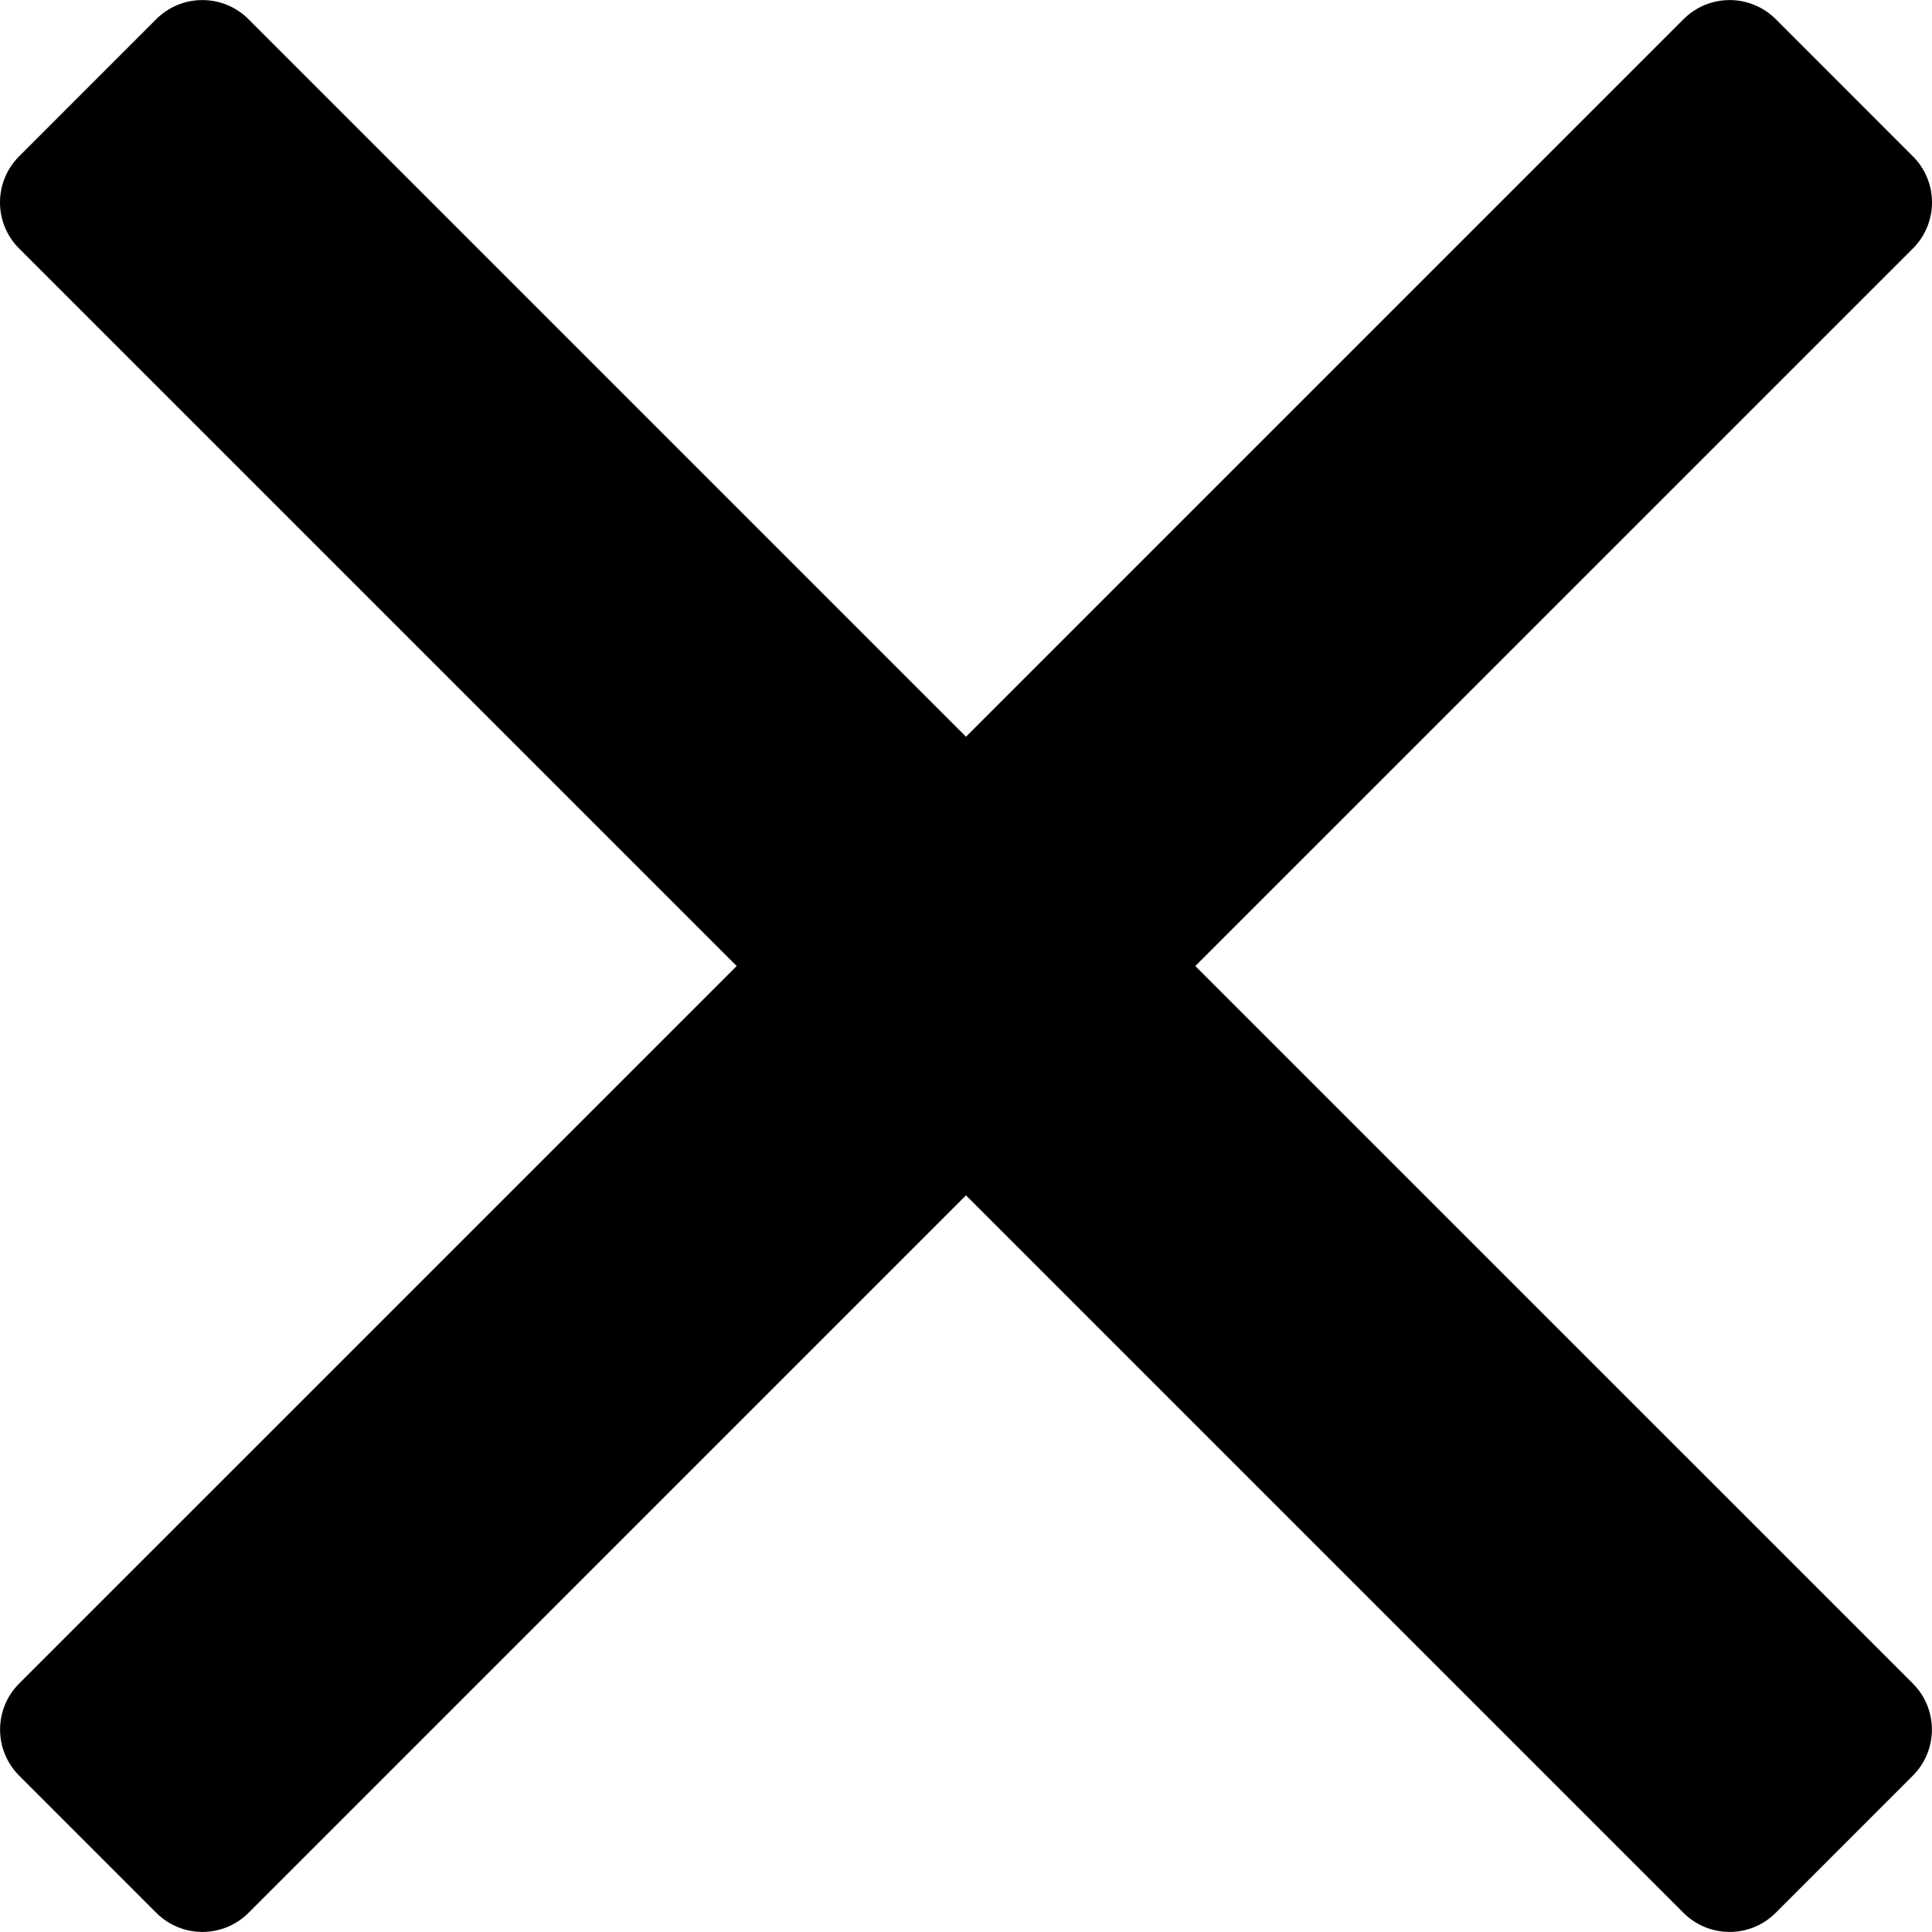
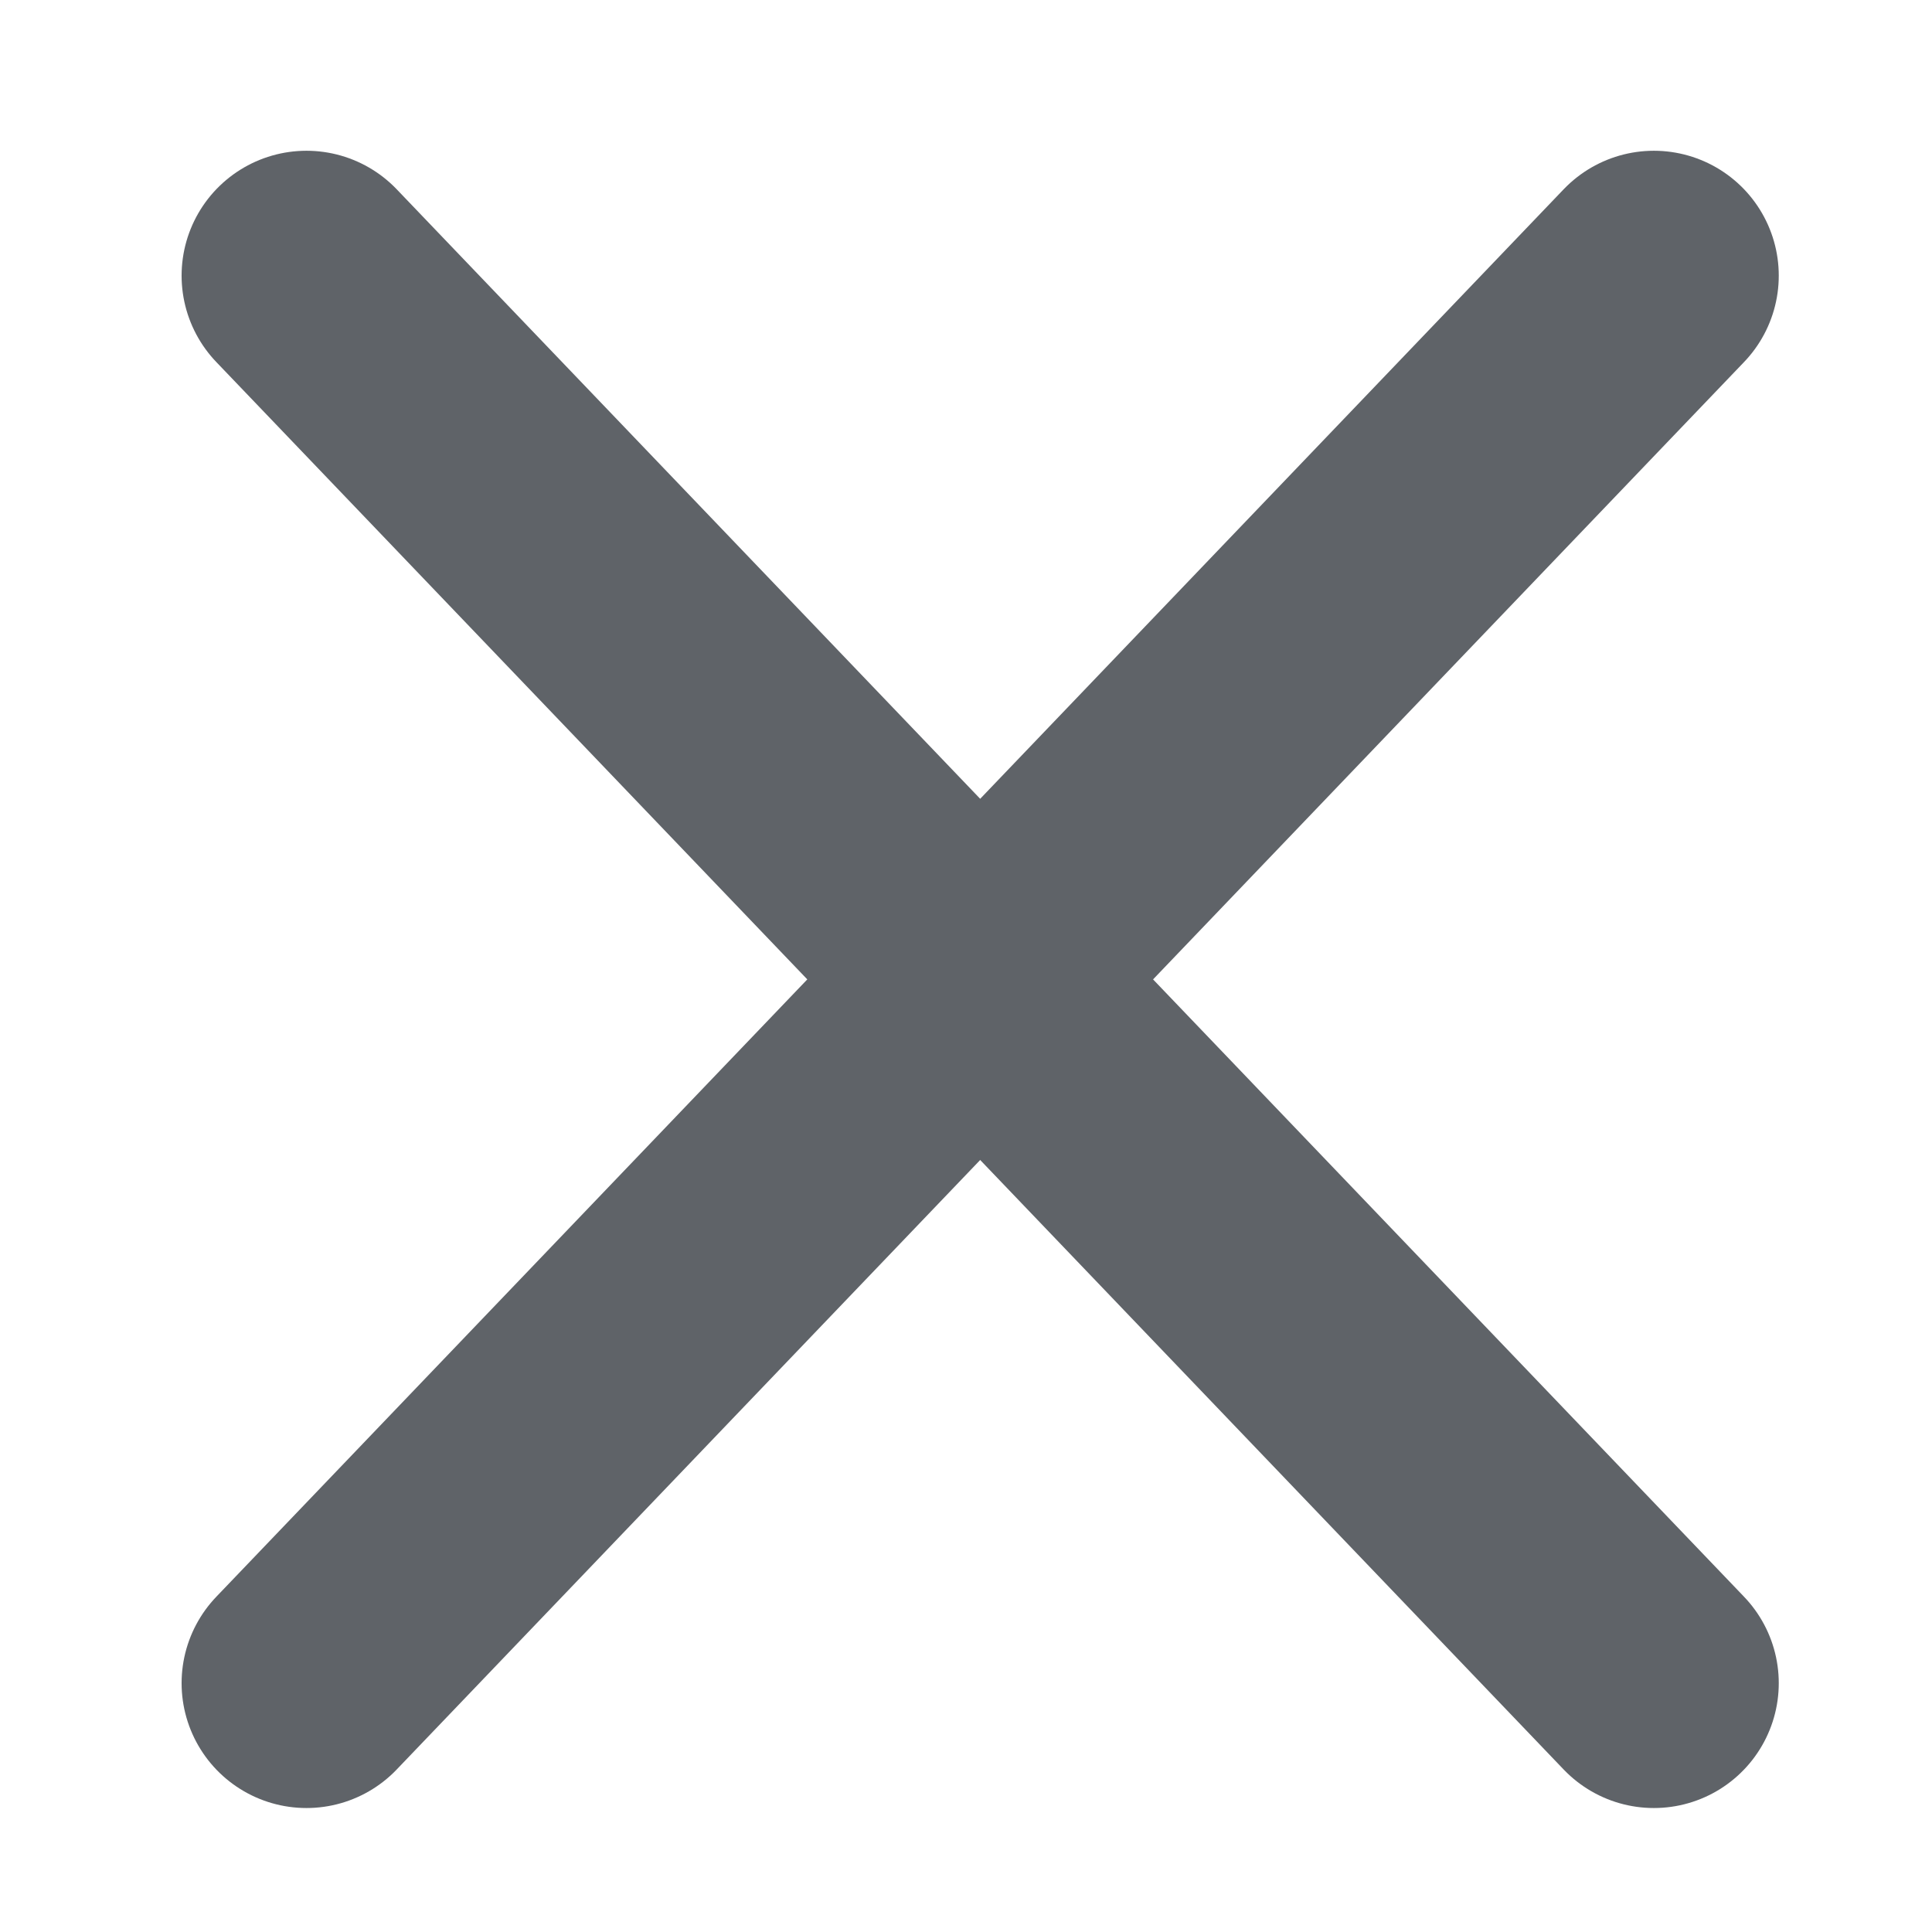
- <svg xmlns="http://www.w3.org/2000/svg" version="1.1" id="Capa_1" x="0px" y="0px" viewBox="0 0 460.775 460.775" style="enable-background:new 0 0 460.775 460.775;" xml:space="preserve">
-   <path d="M285.08,230.397L456.218,59.27c6.076-6.077,6.076-15.911,0-21.986L423.511,4.565c-2.913-2.911-6.866-4.55-10.992-4.55  c-4.127,0-8.08,1.639-10.993,4.55l-171.138,171.14L59.25,4.565c-2.913-2.911-6.866-4.55-10.993-4.55  c-4.126,0-8.08,1.639-10.992,4.55L4.558,37.284c-6.077,6.075-6.077,15.909,0,21.986l171.138,171.128L4.575,401.505  c-6.074,6.077-6.074,15.911,0,21.986l32.709,32.719c2.911,2.911,6.865,4.55,10.992,4.55c4.127,0,8.08-1.639,10.994-4.55  l171.117-171.12l171.118,171.12c2.913,2.911,6.866,4.55,10.993,4.55c4.128,0,8.081-1.639,10.992-4.55l32.709-32.719  c6.074-6.075,6.074-15.909,0-21.986L285.08,230.397z" />
-   <g>
- </g>
-   <g>
- </g>
-   <g>
- </g>
-   <g>
- </g>
-   <g>
- </g>
-   <g>
- </g>
-   <g>
- </g>
-   <g>
- </g>
-   <g>
- </g>
-   <g>
- </g>
-   <g>
- </g>
-   <g>
- </g>
-   <g>
- </g>
-   <g>
- </g>
-   <g>
- </g>
+ <svg xmlns="http://www.w3.org/2000/svg" version="1.1" id="svg2" height="25" width="25">
+   <defs id="defs13" />
+   <g transform="translate(3.966102,3.567797)" id="imagebot_2" label="Layer 1">
+     <path stroke-miterlimit="4" d="M -2.5783352e-4,-0.001 17.435,18.212" id="imagebot_5" style="opacity:1;fill:#5f6368;stroke:#5f6368;stroke-width:3.232;stroke-linecap:round;stroke-miterlimit:4;fill-opacity:1;stroke-opacity:1" />
+     <path stroke-miterlimit="4" d="M -2.5783352e-4,18.212 17.435,-0.001" id="imagebot_4" style="opacity:1;fill:#5f6368;stroke:#5f6368;stroke-width:3.232;stroke-linecap:round;stroke-miterlimit:4;fill-opacity:1;stroke-opacity:1" />
+   </g>
</svg>
